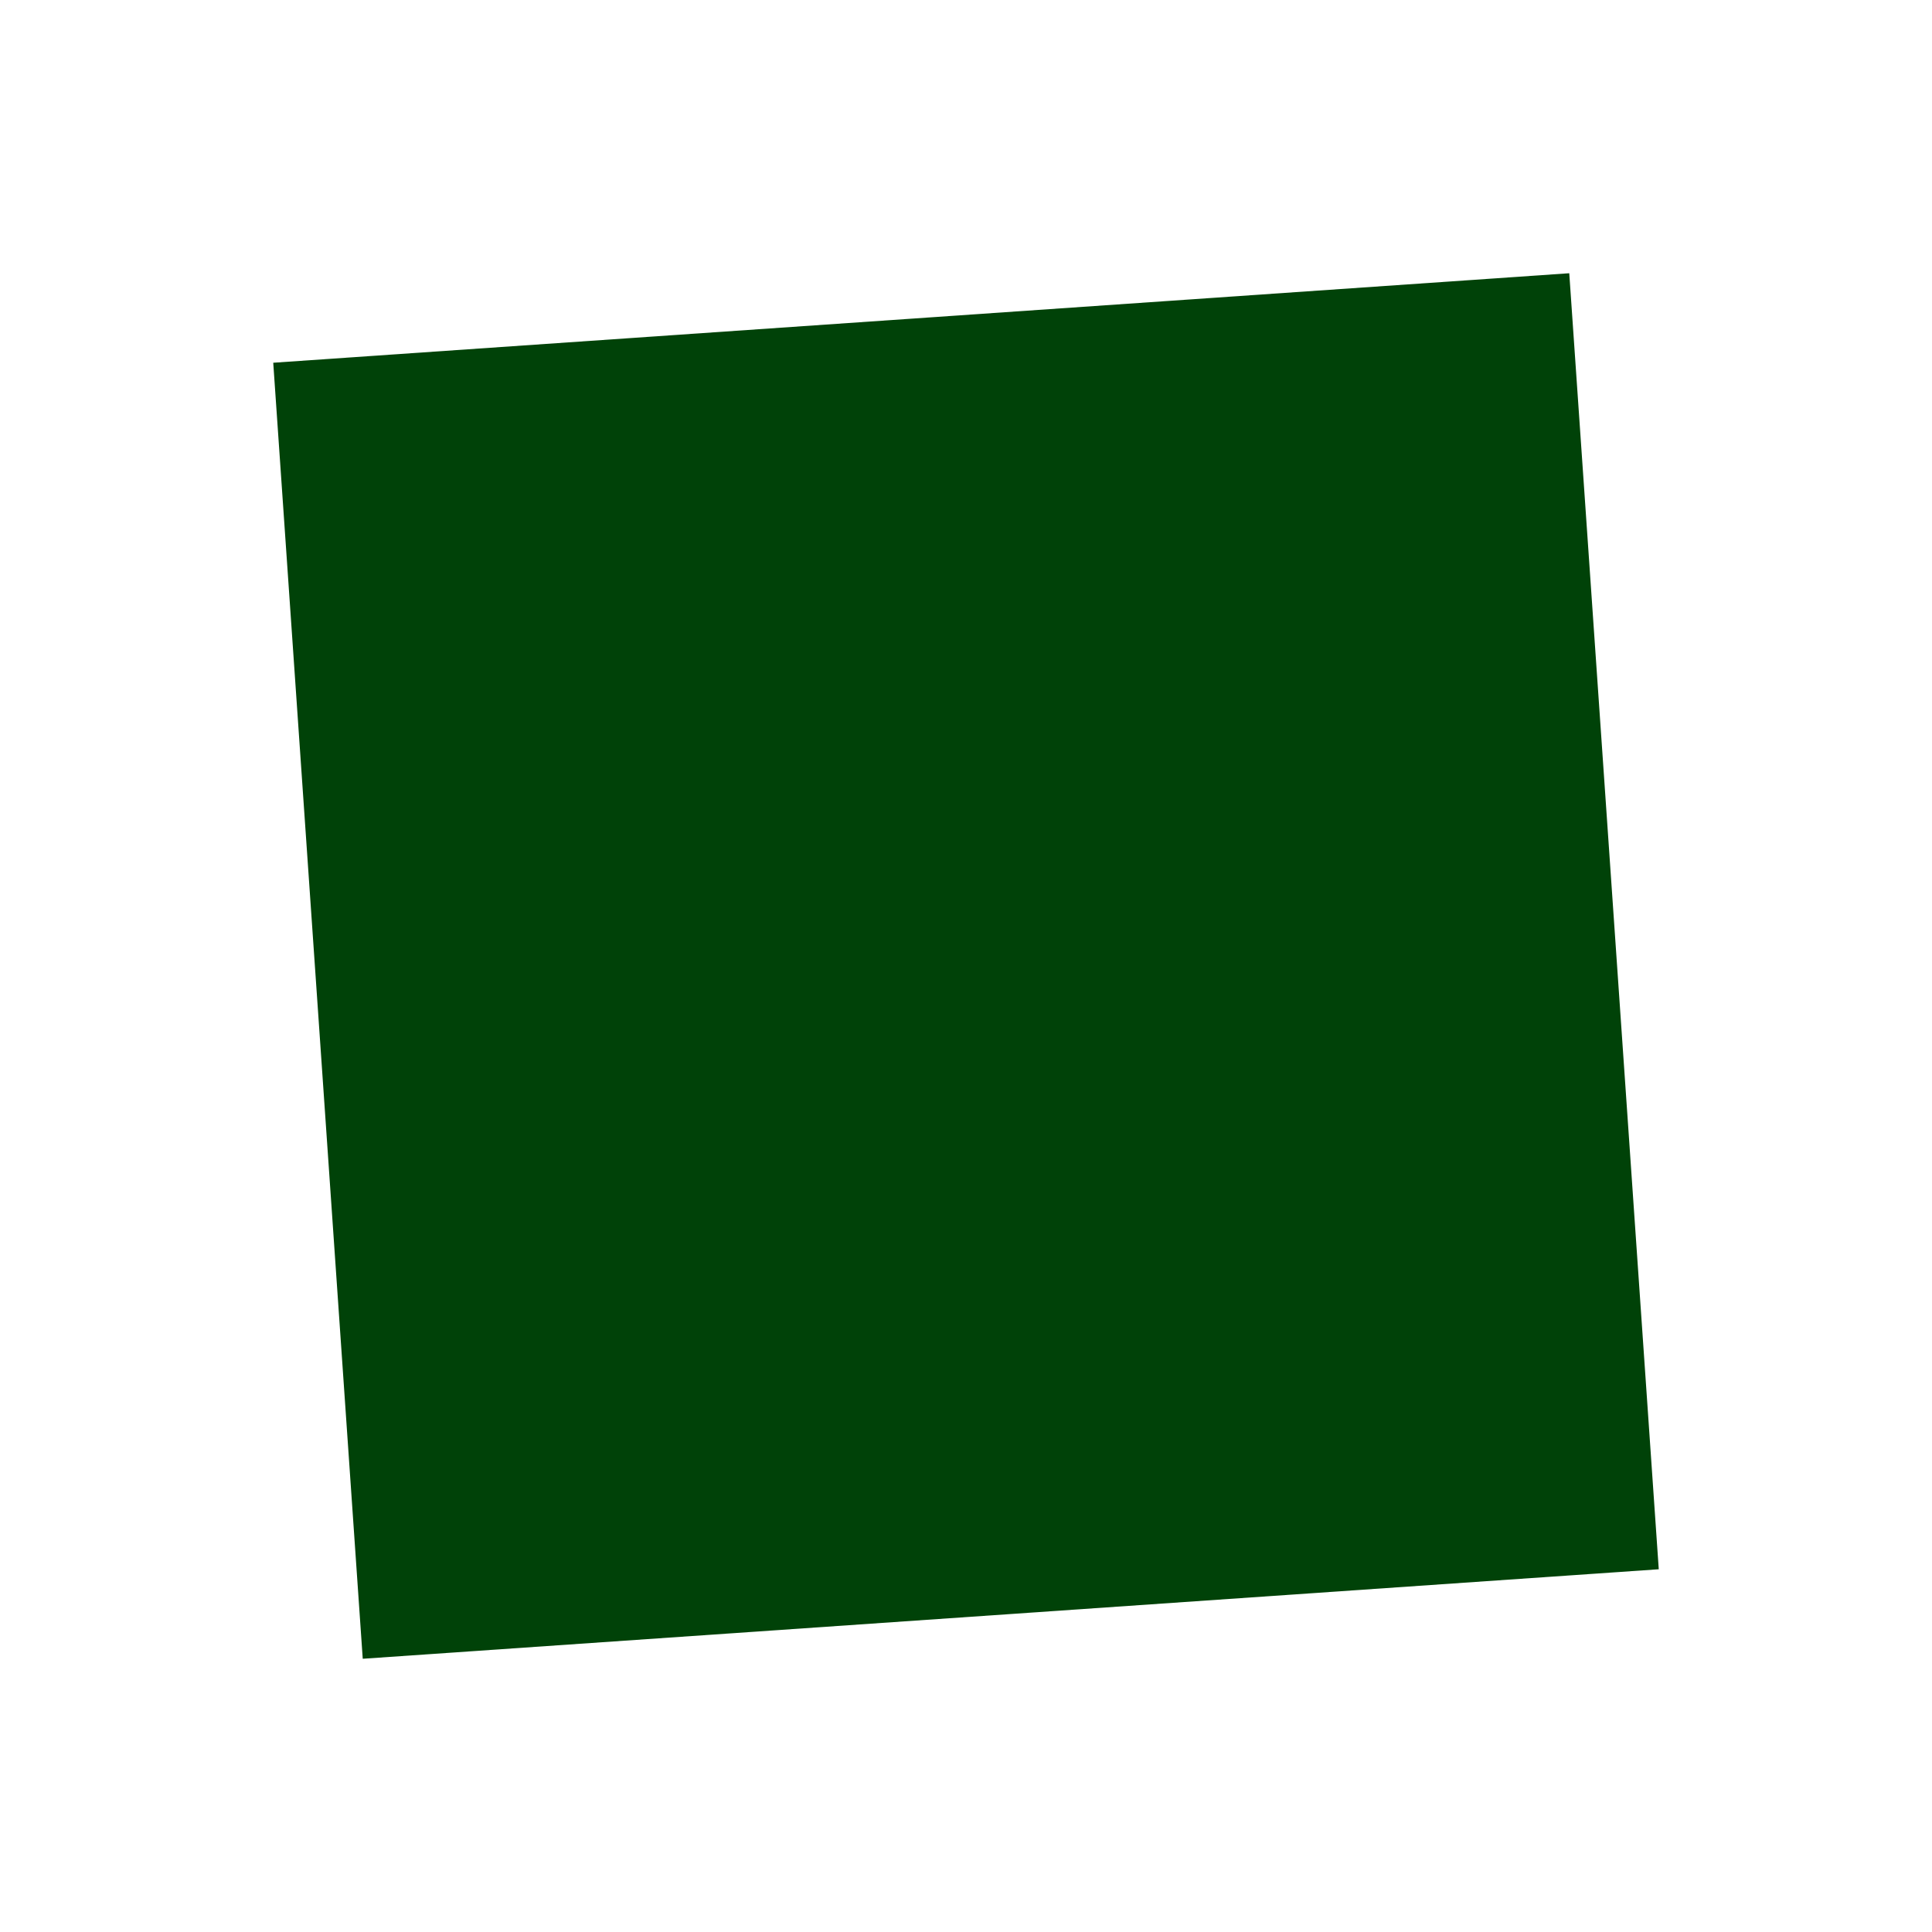
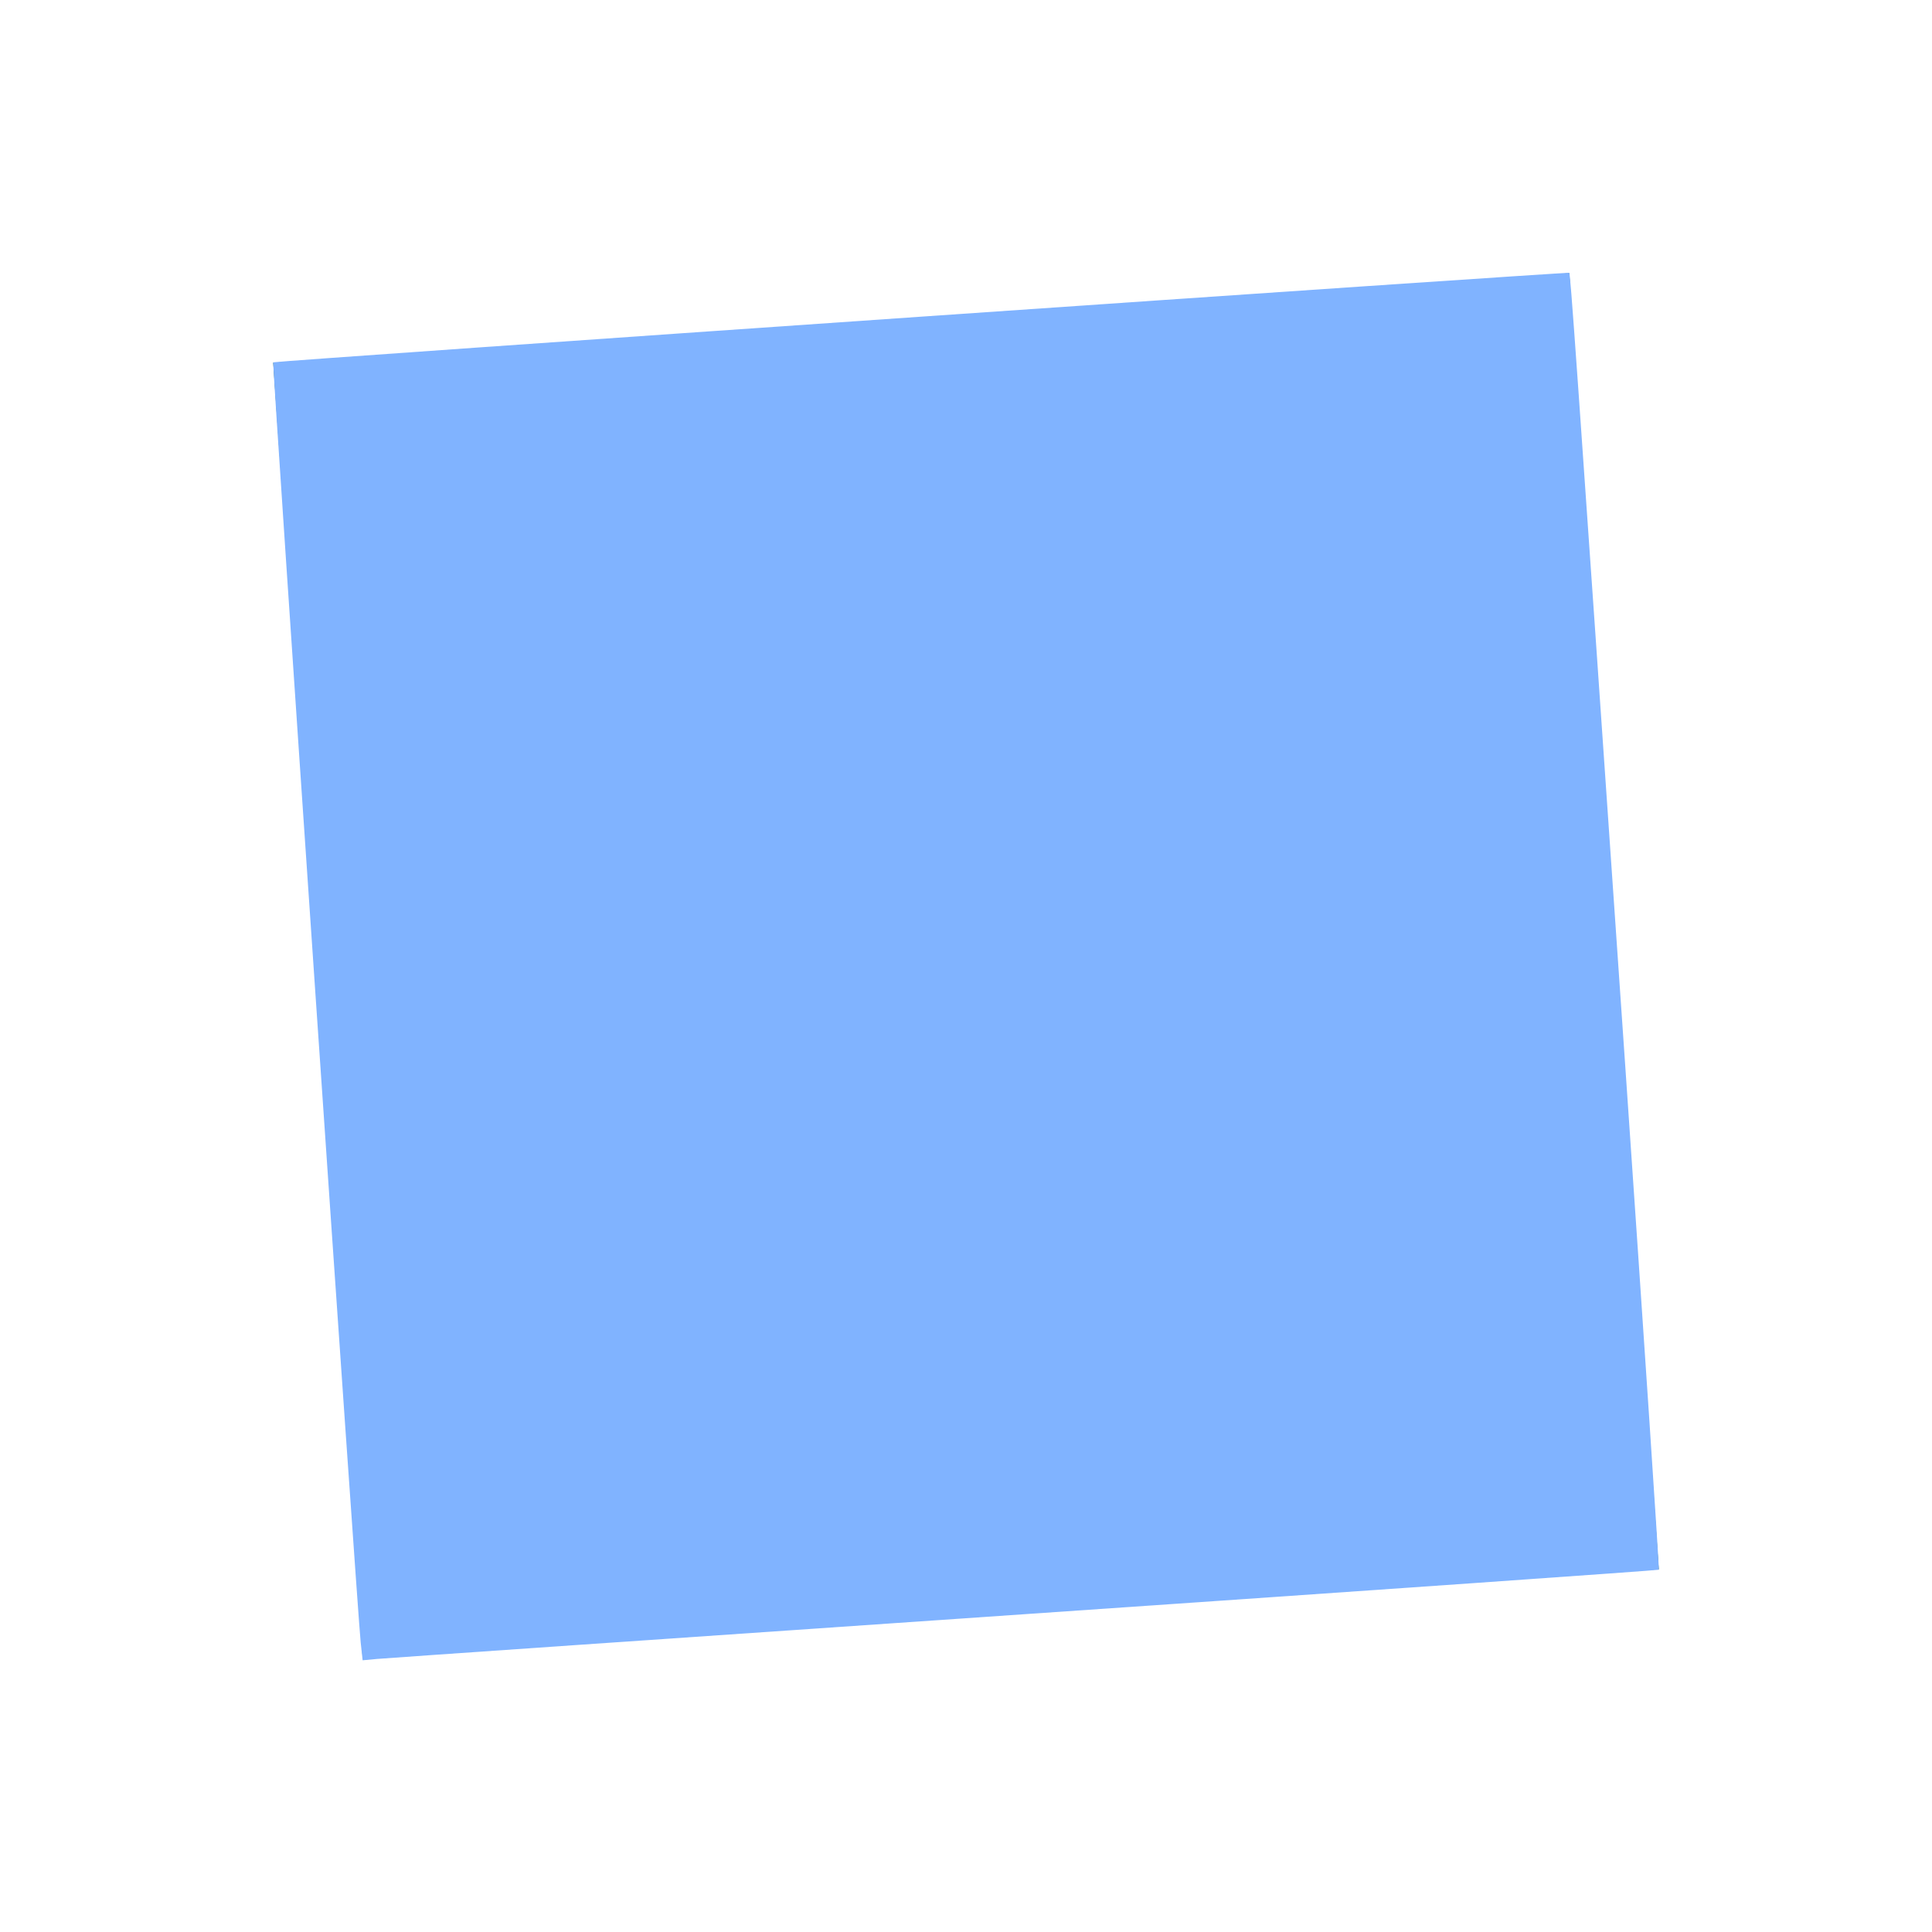
- <svg xmlns="http://www.w3.org/2000/svg" width="100%" height="100%" viewBox="0 0 512 512" version="1.1" xml:space="preserve" style="fill-rule:evenodd;clip-rule:evenodd;stroke-linejoin:round;stroke-miterlimit:2;">
-   <g transform="matrix(0.778225,-0.0537451,0.0537451,0.778225,43.0156,70.5331)">
-     <rect x="35.332" y="35.332" width="441.337" height="441.337" style="fill:rgb(0,66,8);" />
+ <svg xmlns="http://www.w3.org/2000/svg" width="100%" height="100%" viewBox="0 0 512 512" version="1.1" xml:space="preserve" style="fill-rule:evenodd;clip-rule:evenodd;stroke-linejoin:round;stroke-miterlimit:2;" id="svg6">
+   <defs id="defs10" />
+   <g transform="matrix(0.778225,-0.0537451,0.0537451,0.778225,43.0156,70.5331)" id="g4">
+     <rect x="35.332" y="35.332" width="441.337" height="441.337" style="fill:rgb(0,66,8);" id="rect2" />
  </g>
+   <path style="fill:#80b3ff;stroke-width:0.323" d="m 176.817,290.277 v -143.684 h 122.188 c 116.156,0 122.188,0.028 122.184,0.566 -0.002,0.311 4.157,60.839 9.243,134.505 5.086,73.667 9.124,134.045 8.974,134.173 -0.242,0.207 -259.484,18.175 -261.701,18.139 l -0.889,-0.015 z" id="path613" />
+   <path style="fill:#80b3ff;stroke-width:0.914" d="M 95.59,435.311 C 94.717,427.321 72.086,96.293 72.394,96.022 72.794,95.671 415.466,72.006 415.851,72.303 c 0.341,0.263 1.459,16.07 14.817,209.612 5.079,73.59 9.103,133.926 8.94,134.08 -0.162,0.153 -75.792,5.455 -168.066,11.781 -92.274,6.326 -169.497,11.663 -171.606,11.86 l -3.835,0.358 z" id="path652" />
</svg>
